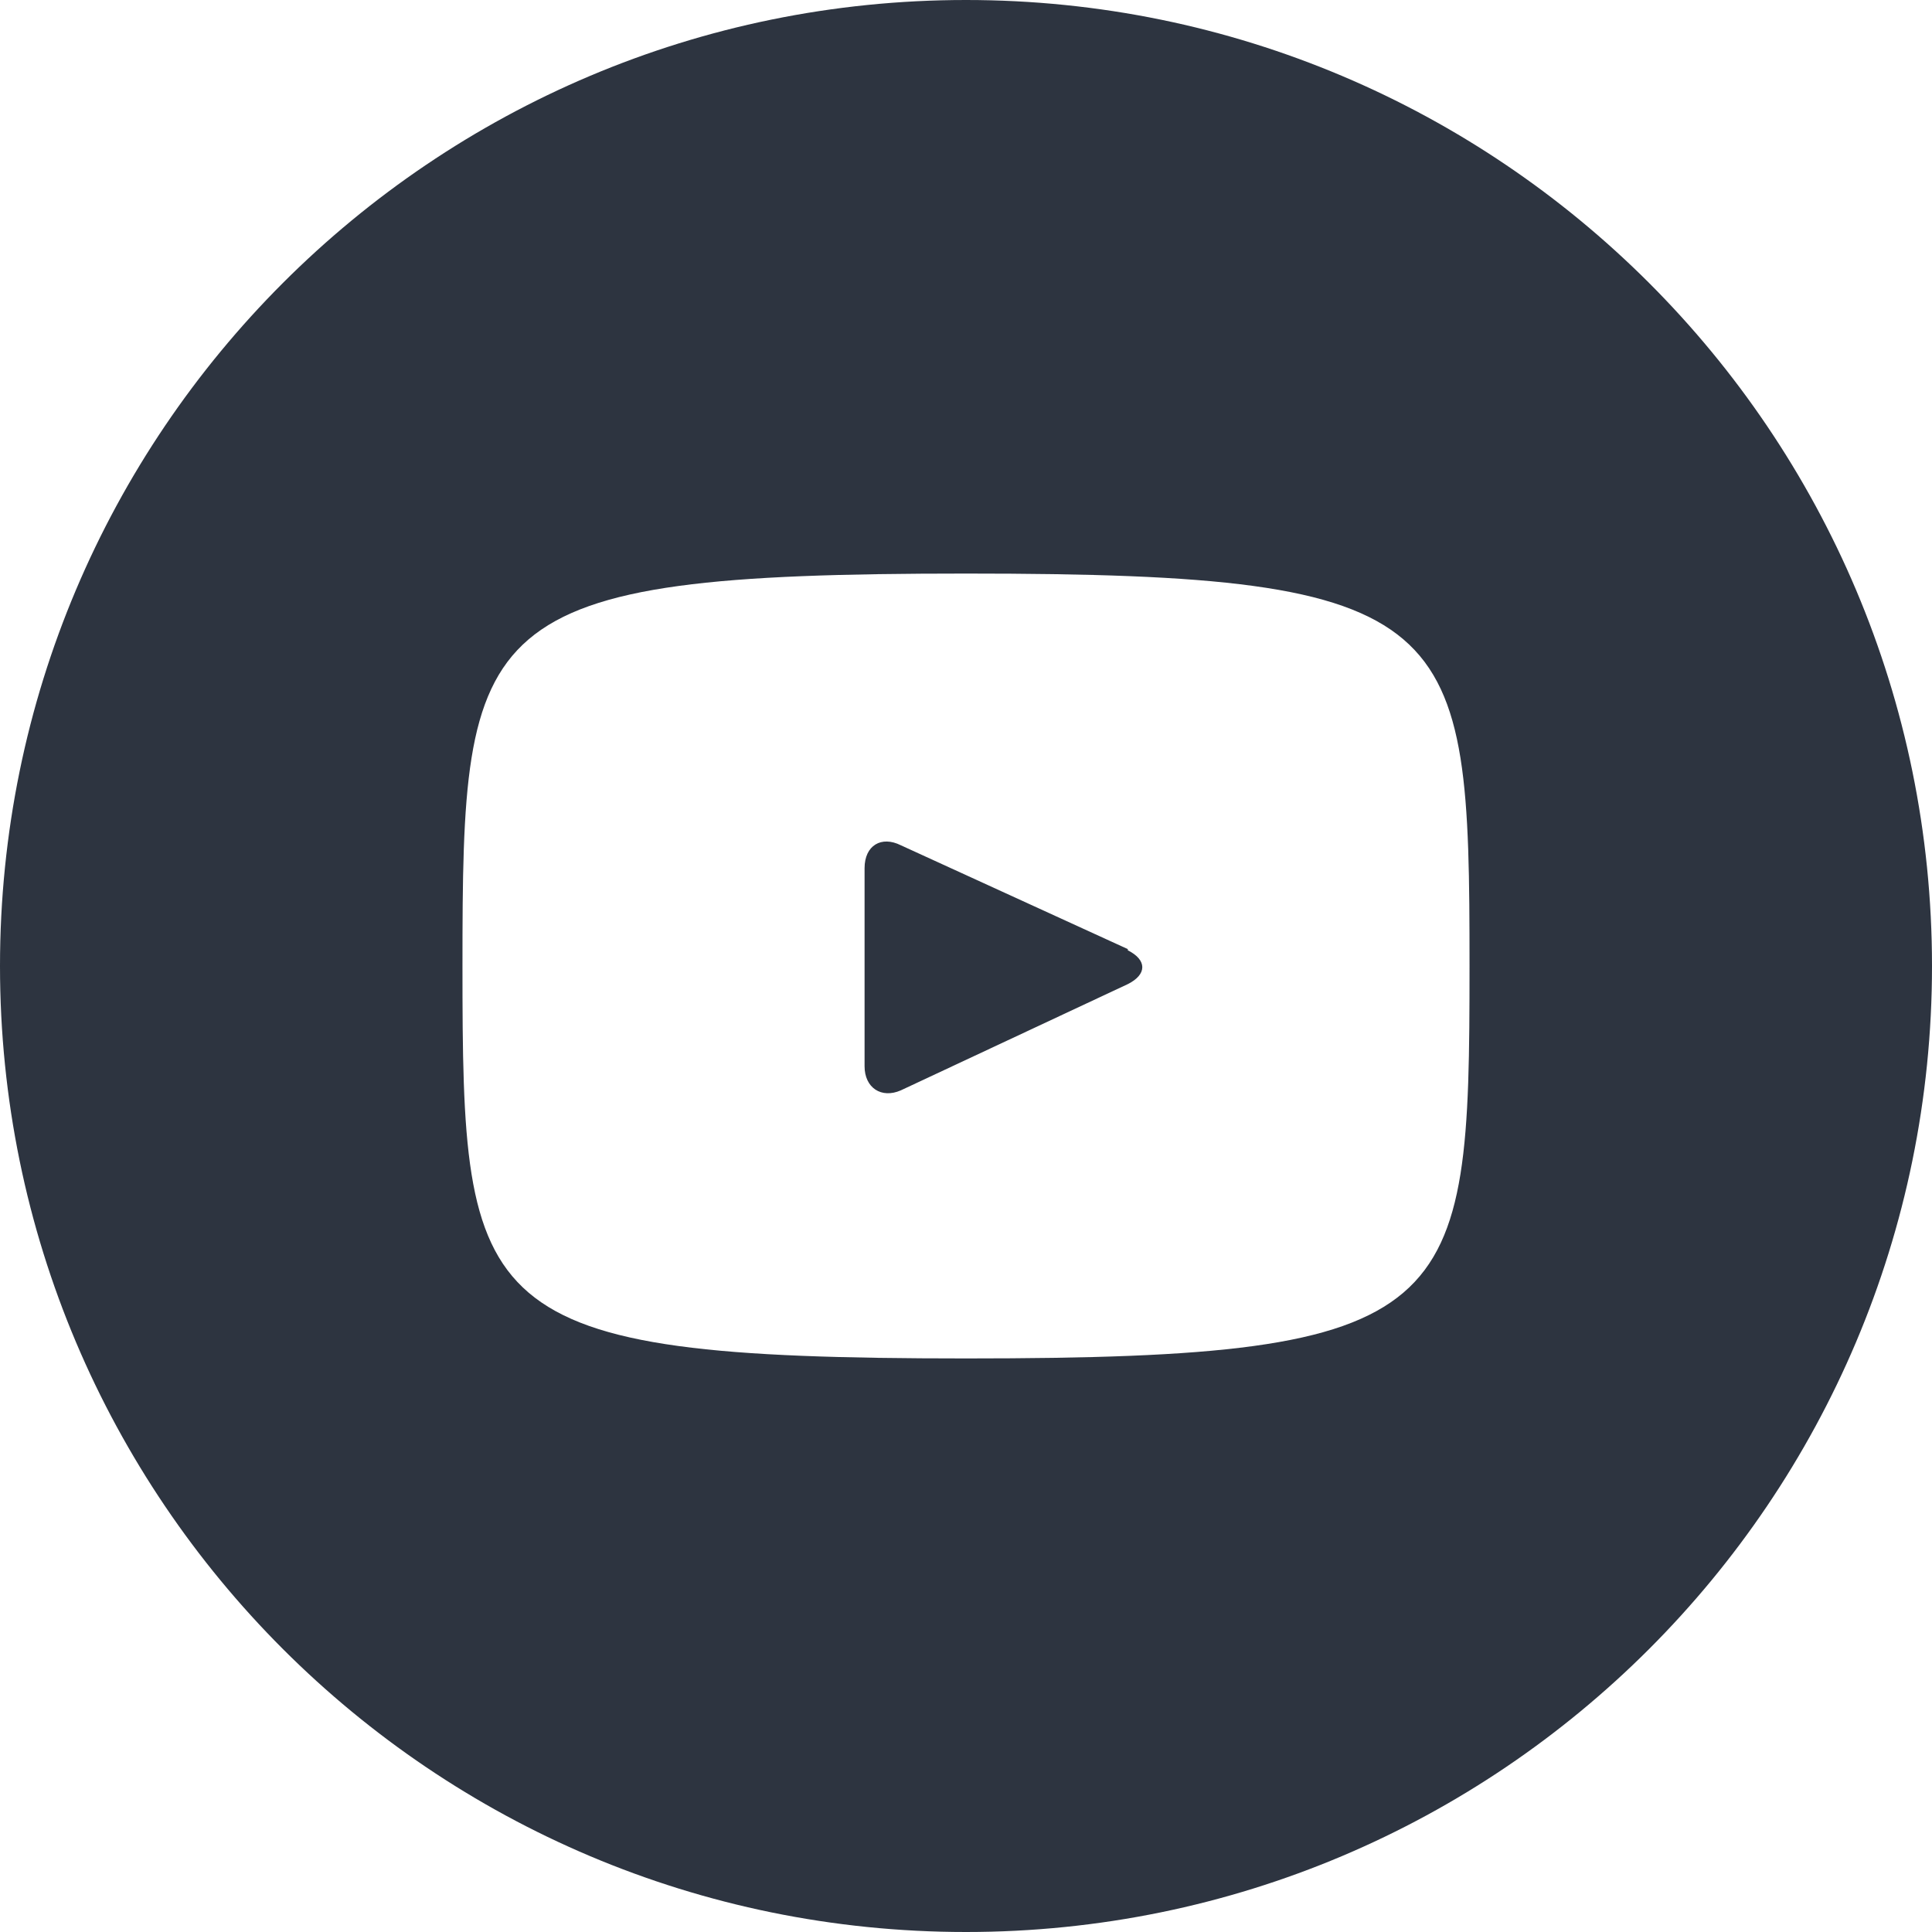
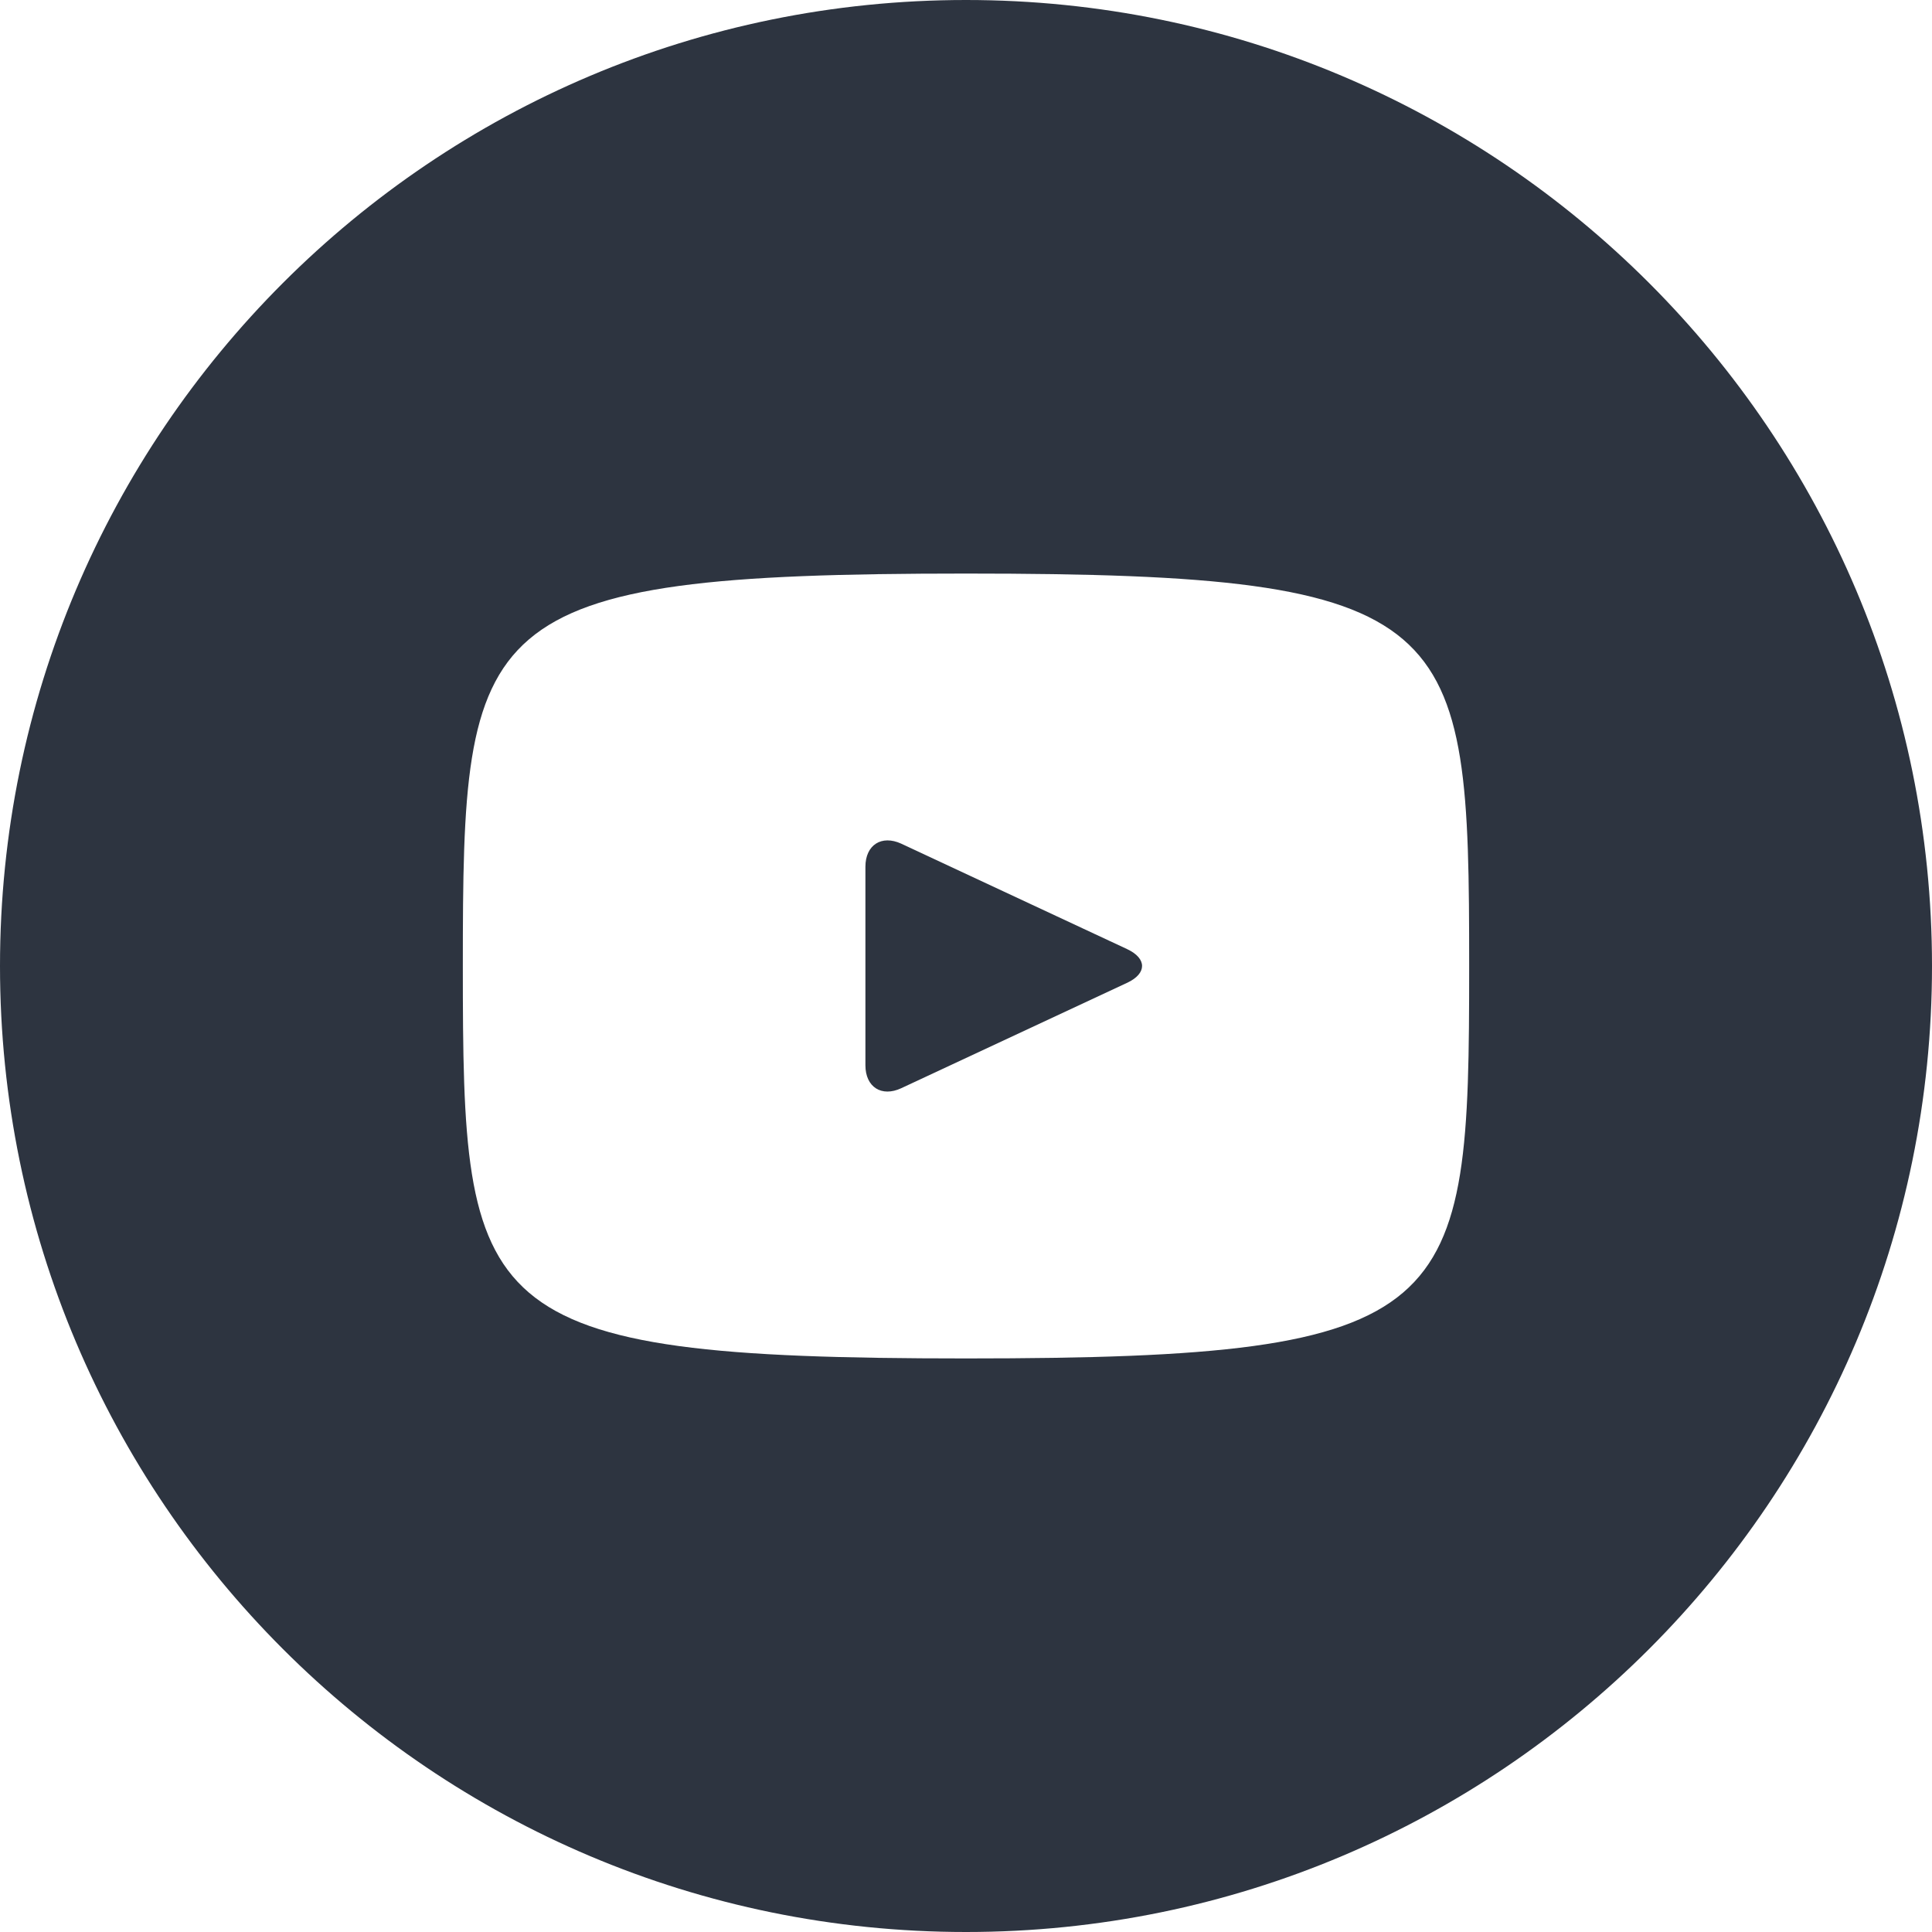
- <svg xmlns="http://www.w3.org/2000/svg" width="16" height="16" fill="none">
-   <path d="M9.34 7.86 7.46 7c-.16-.08-.3 0-.3.19v1.64c0 .18.14.27.3.2l1.88-.88c.16-.08.16-.2 0-.28ZM8 0a8 8 0 1 0 0 16A8 8 0 0 0 8 0Zm0 11.25c-4.1 0-4.17-.37-4.17-3.25S3.9 4.75 8 4.75s4.17.37 4.17 3.25-.07 3.25-4.17 3.25Z" fill="#2D3440" />
+ <svg xmlns="http://www.w3.org/2000/svg" width="16" height="16" viewBox="0 0 16 16" fill="none">
+   <path d="M9.336 7.861L7.464 6.987C7.301 6.912 7.167 6.997 7.167 7.178V8.822C7.167 9.003 7.301 9.088 7.464 9.012L9.335 8.139C9.499 8.062 9.499 7.938 9.336 7.861ZM8 0C3.582 0 0 3.582 0 8C0 12.418 3.582 16 8 16C12.418 16 16 12.418 16 8C16 3.582 12.418 0 8 0ZM8 11.25C3.905 11.25 3.833 10.881 3.833 8C3.833 5.119 3.905 4.75 8 4.75C12.095 4.75 12.167 5.119 12.167 8C12.167 10.881 12.095 11.25 8 11.25Z" fill="#2D3440" />
</svg>
